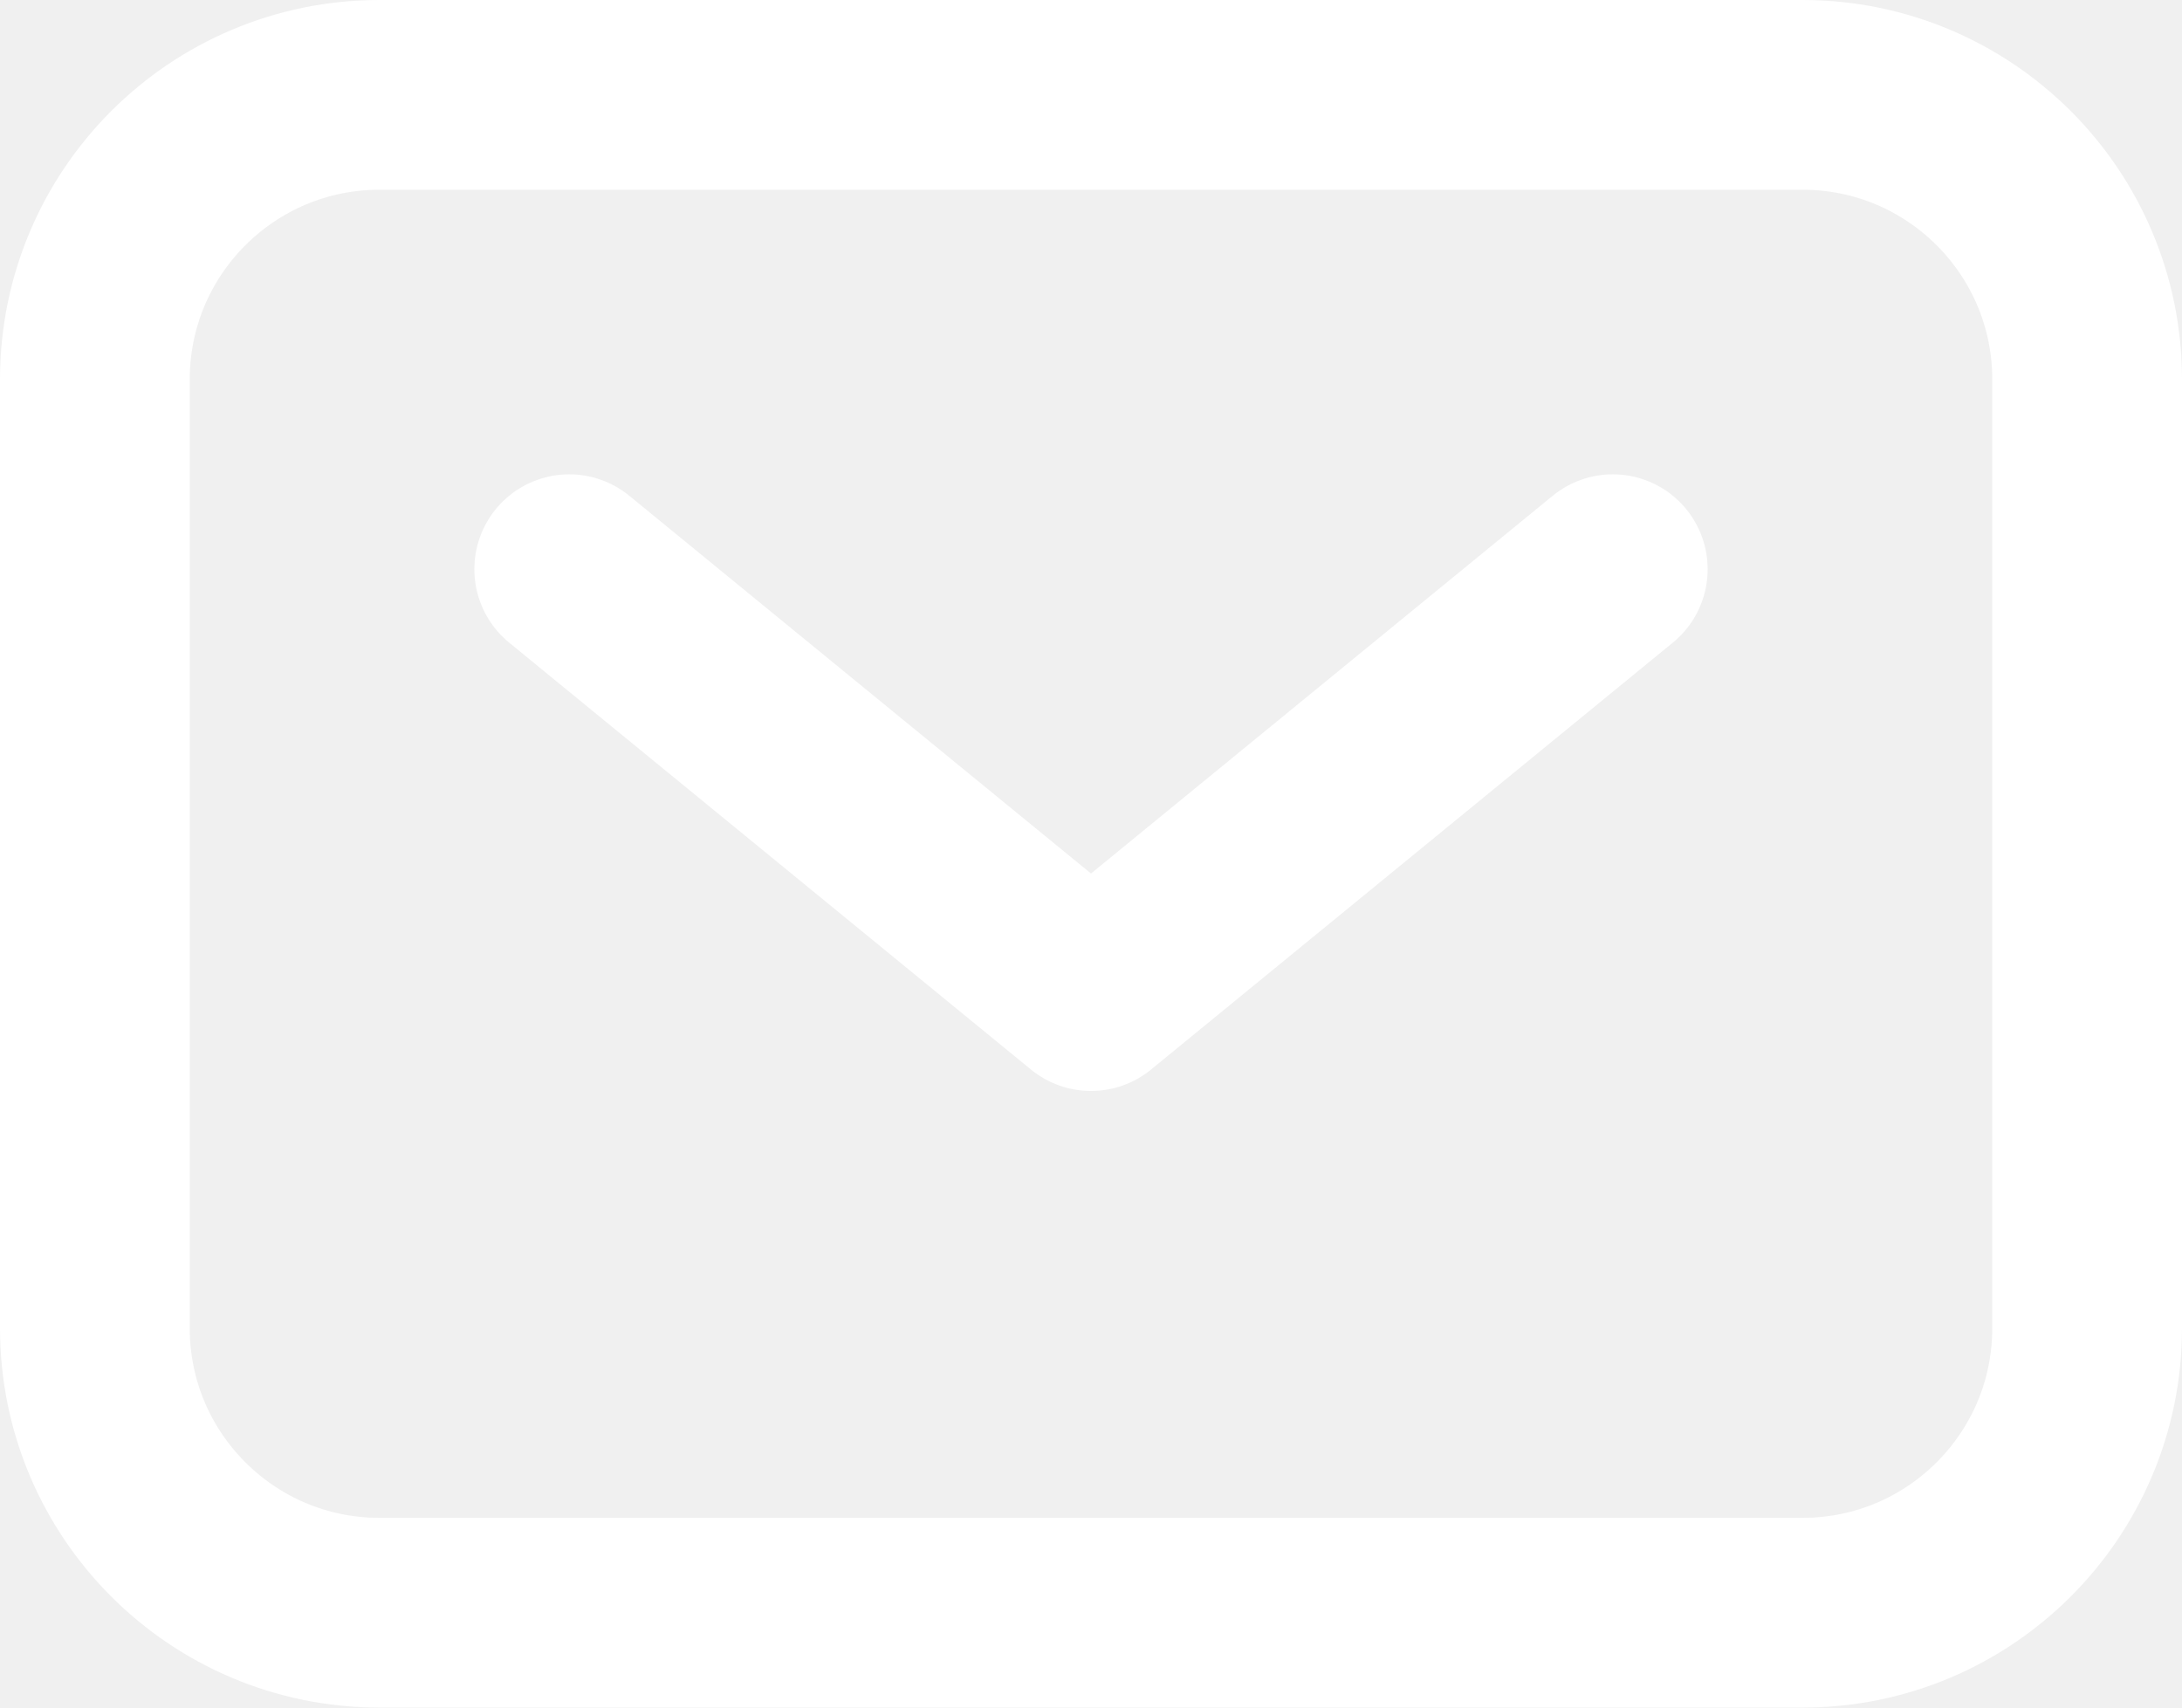
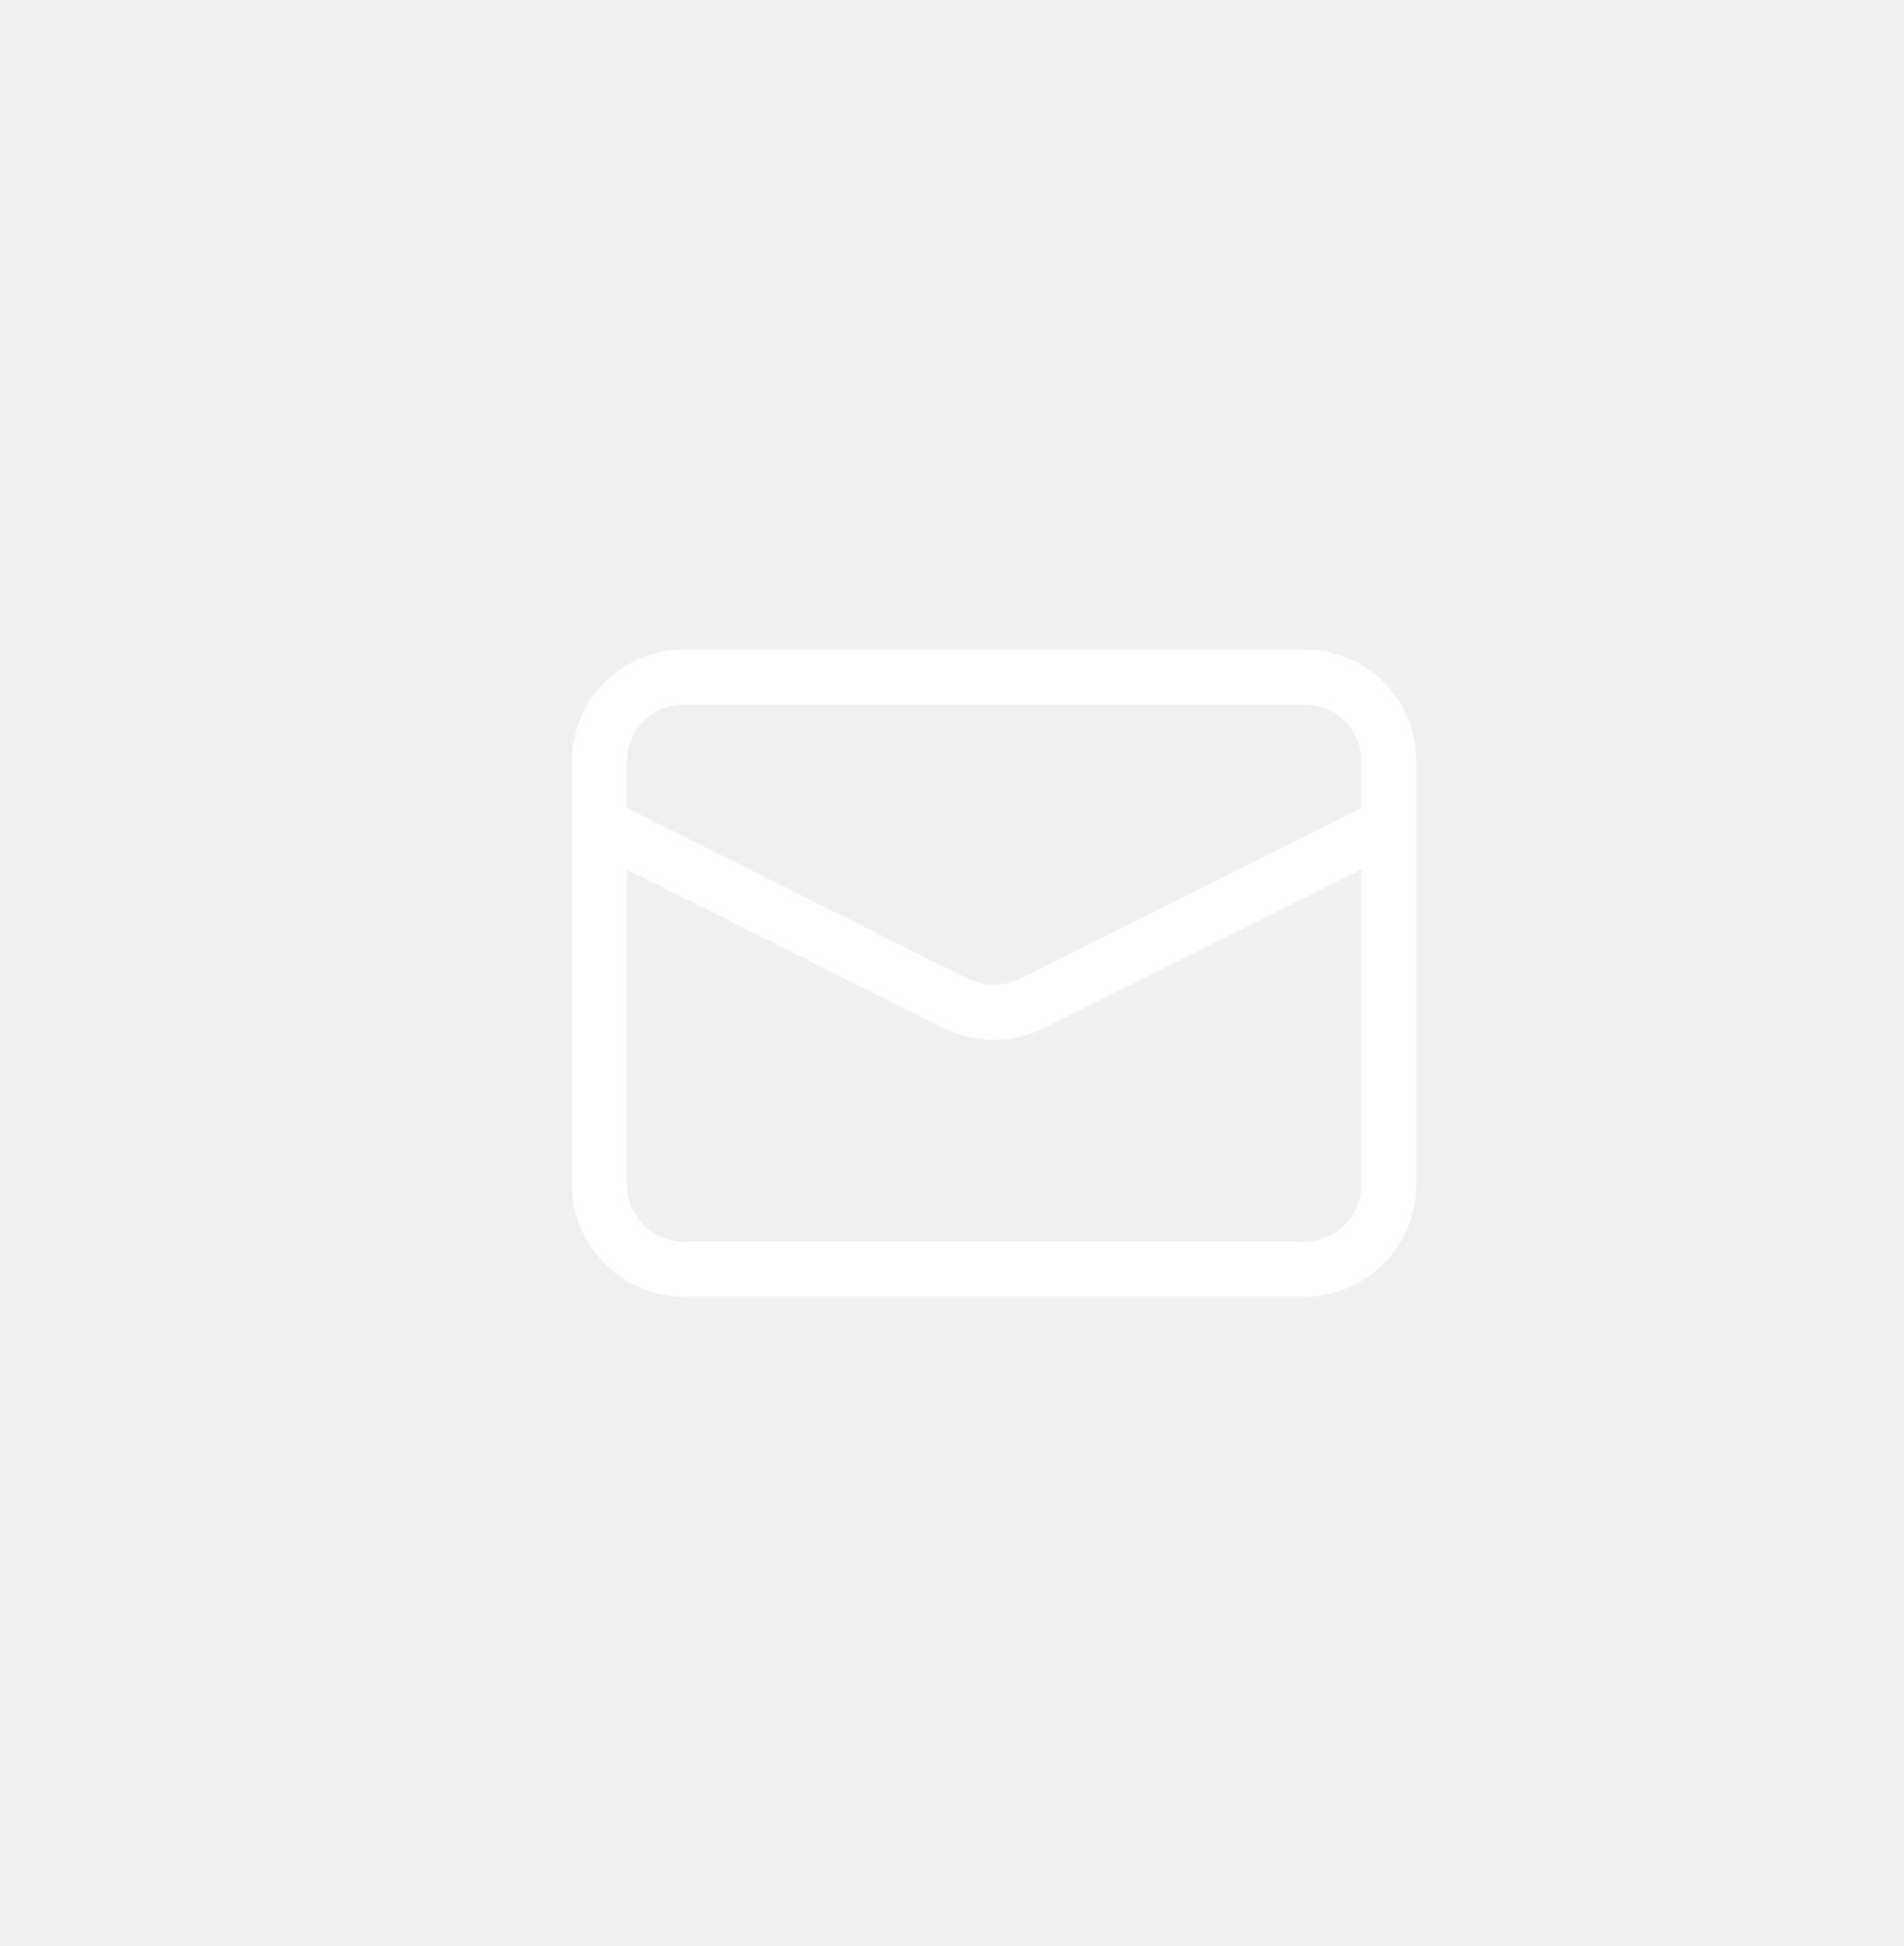
- <svg xmlns="http://www.w3.org/2000/svg" width="23" height="18" fill="none">
-   <rect width="21" height="16" x="1" y="1" stroke="#fff" stroke-width="2" rx="3" />
-   <path stroke="#fff" stroke-linecap="round" stroke-linejoin="round" stroke-width="2" d="M6 6l5.5 4.5L17 6" />
+ <svg xmlns="http://www.w3.org/2000/svg" version="1.2" baseProfile="tiny-ps" viewBox="0 0 45 46" width="45" height="46">
+   <style>
+ 		tspan { white-space:pre }
+ 		.shp0 { fill: none;stroke: #ffffff;stroke-width: 1.3 } 
+ 	</style>
+   <path id="Layer" class="shp0" d="M14.17 18C14.17 16.9 15.06 16 16.17 16L30.83 16C31.94 16 32.83 16.9 32.83 18L32.83 28C32.83 29.1 31.94 30 30.83 30L16.17 30C15.06 30 14.17 29.1 14.17 28L14.17 18Z" />
+   <path id="Layer" class="shp0" d="M14.17 19.5L22.6 23.72C23.17 24 23.83 24 24.39 23.72L32.83 19.5" />
</svg>
